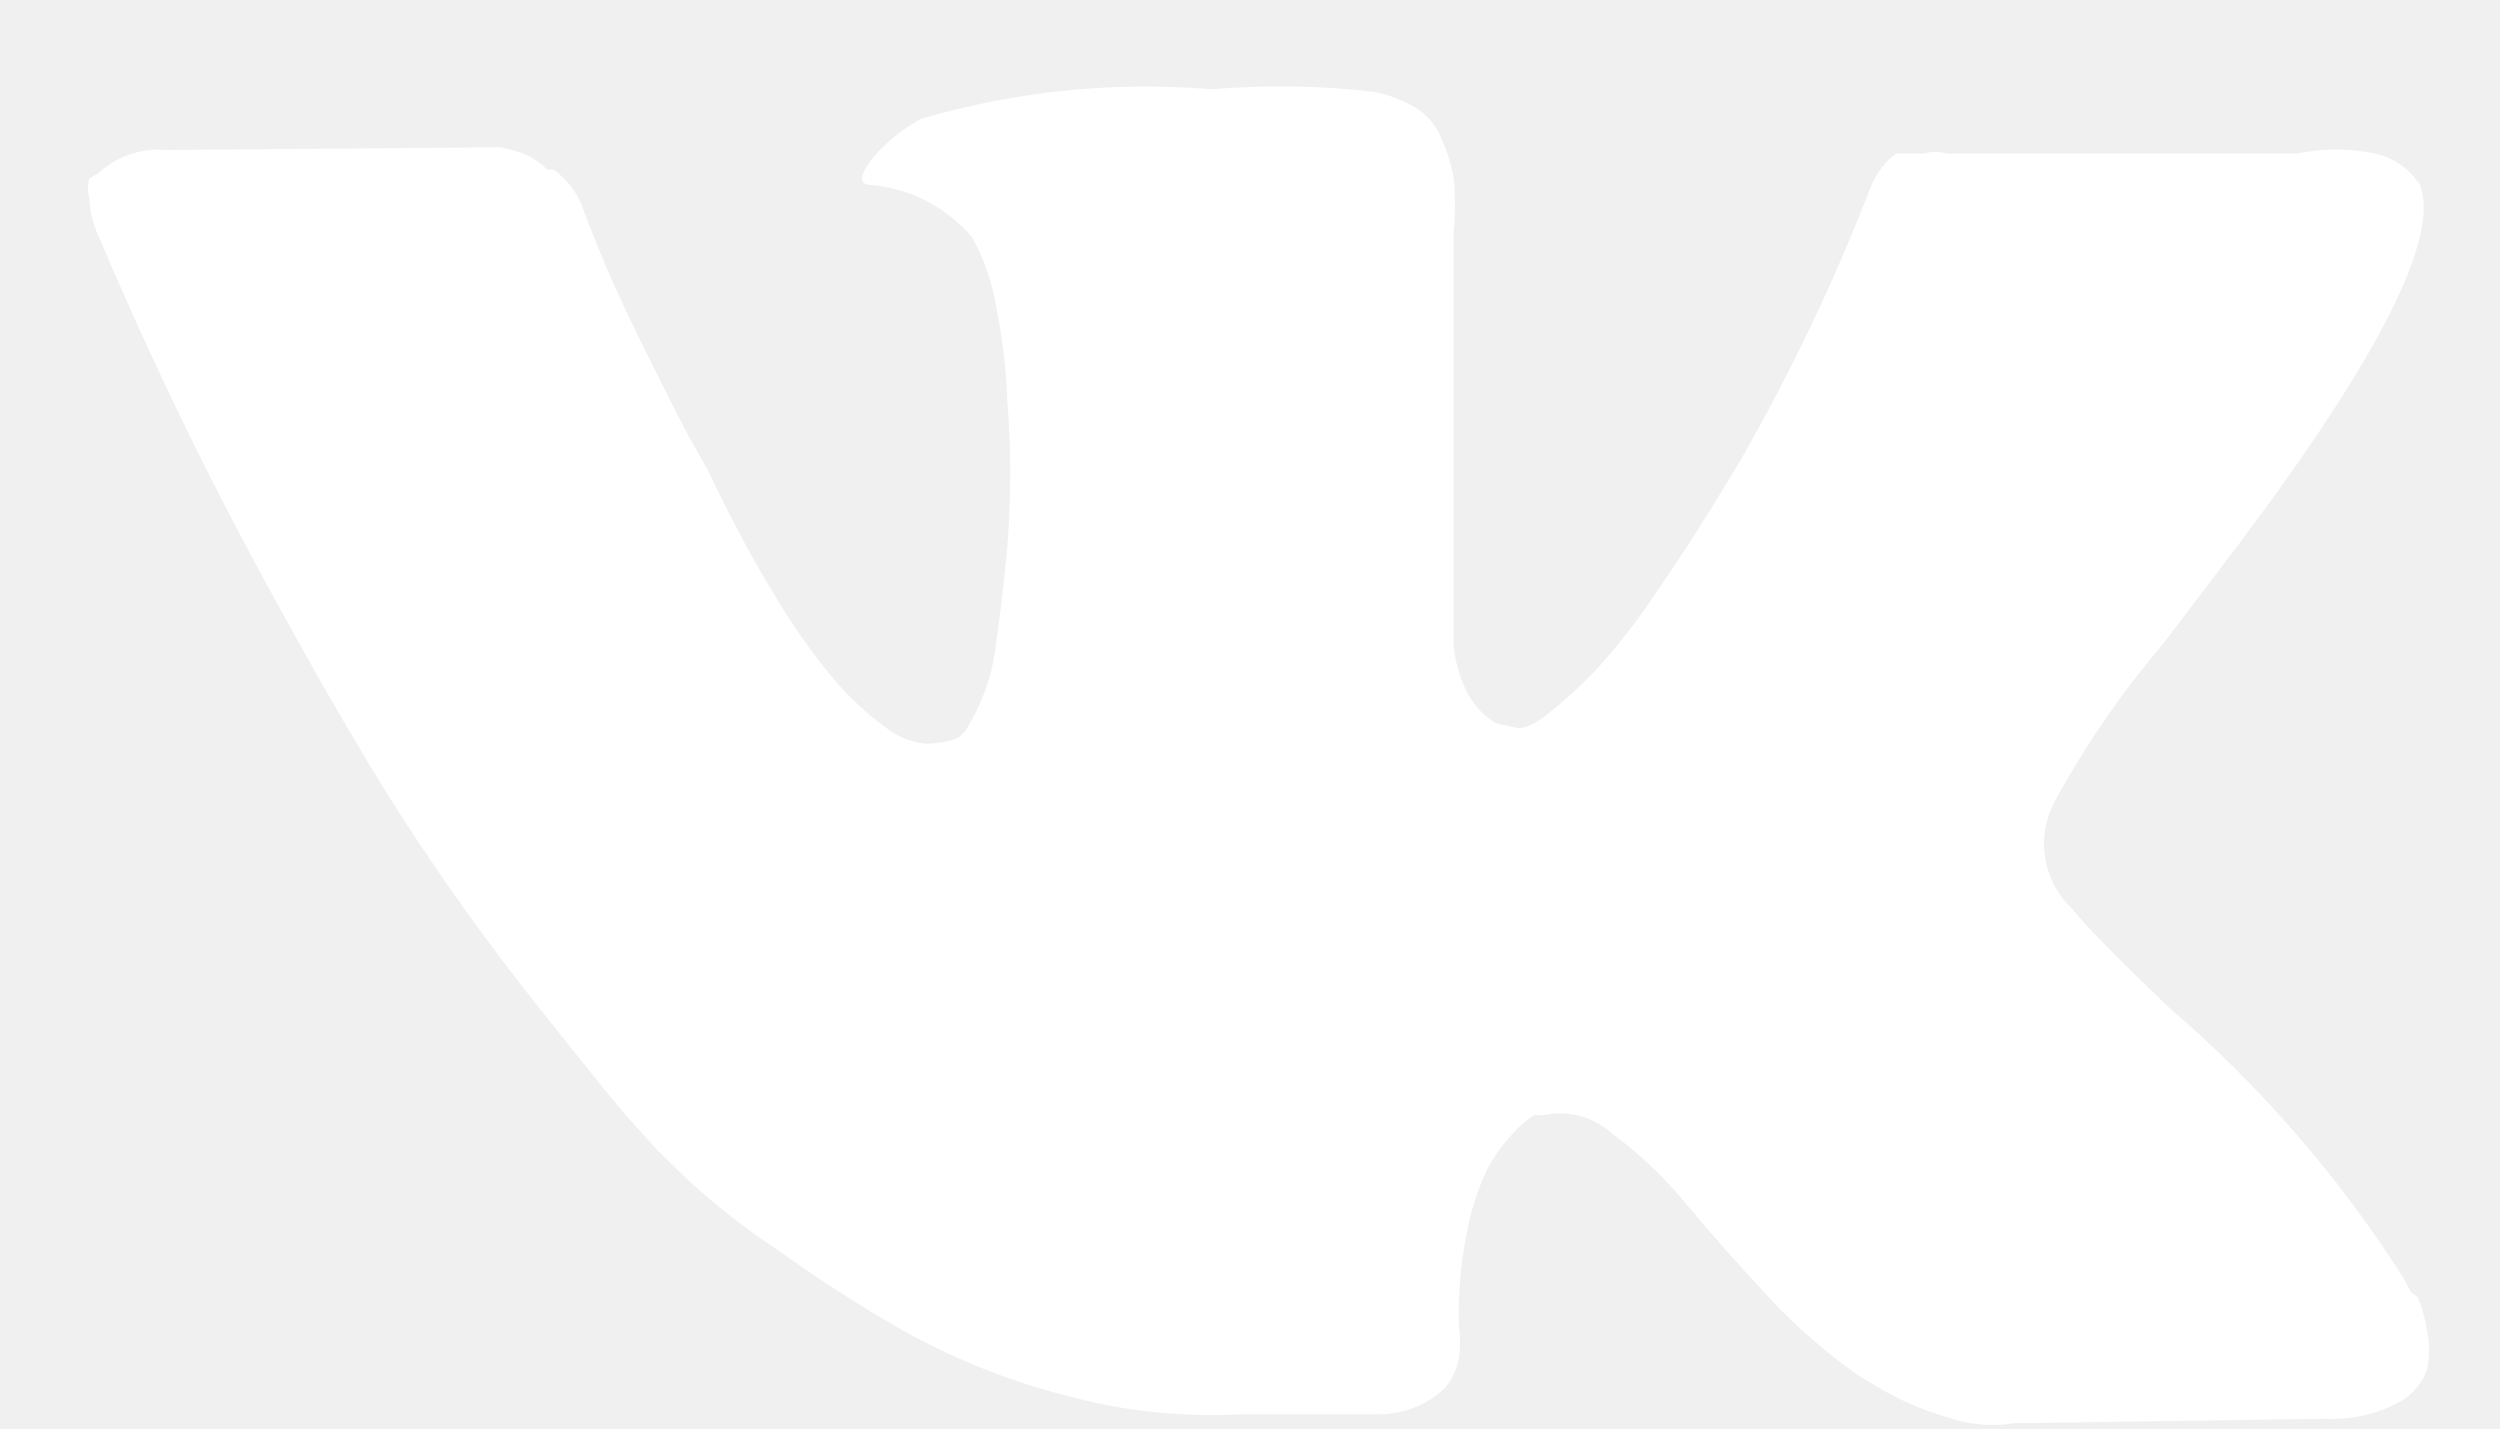
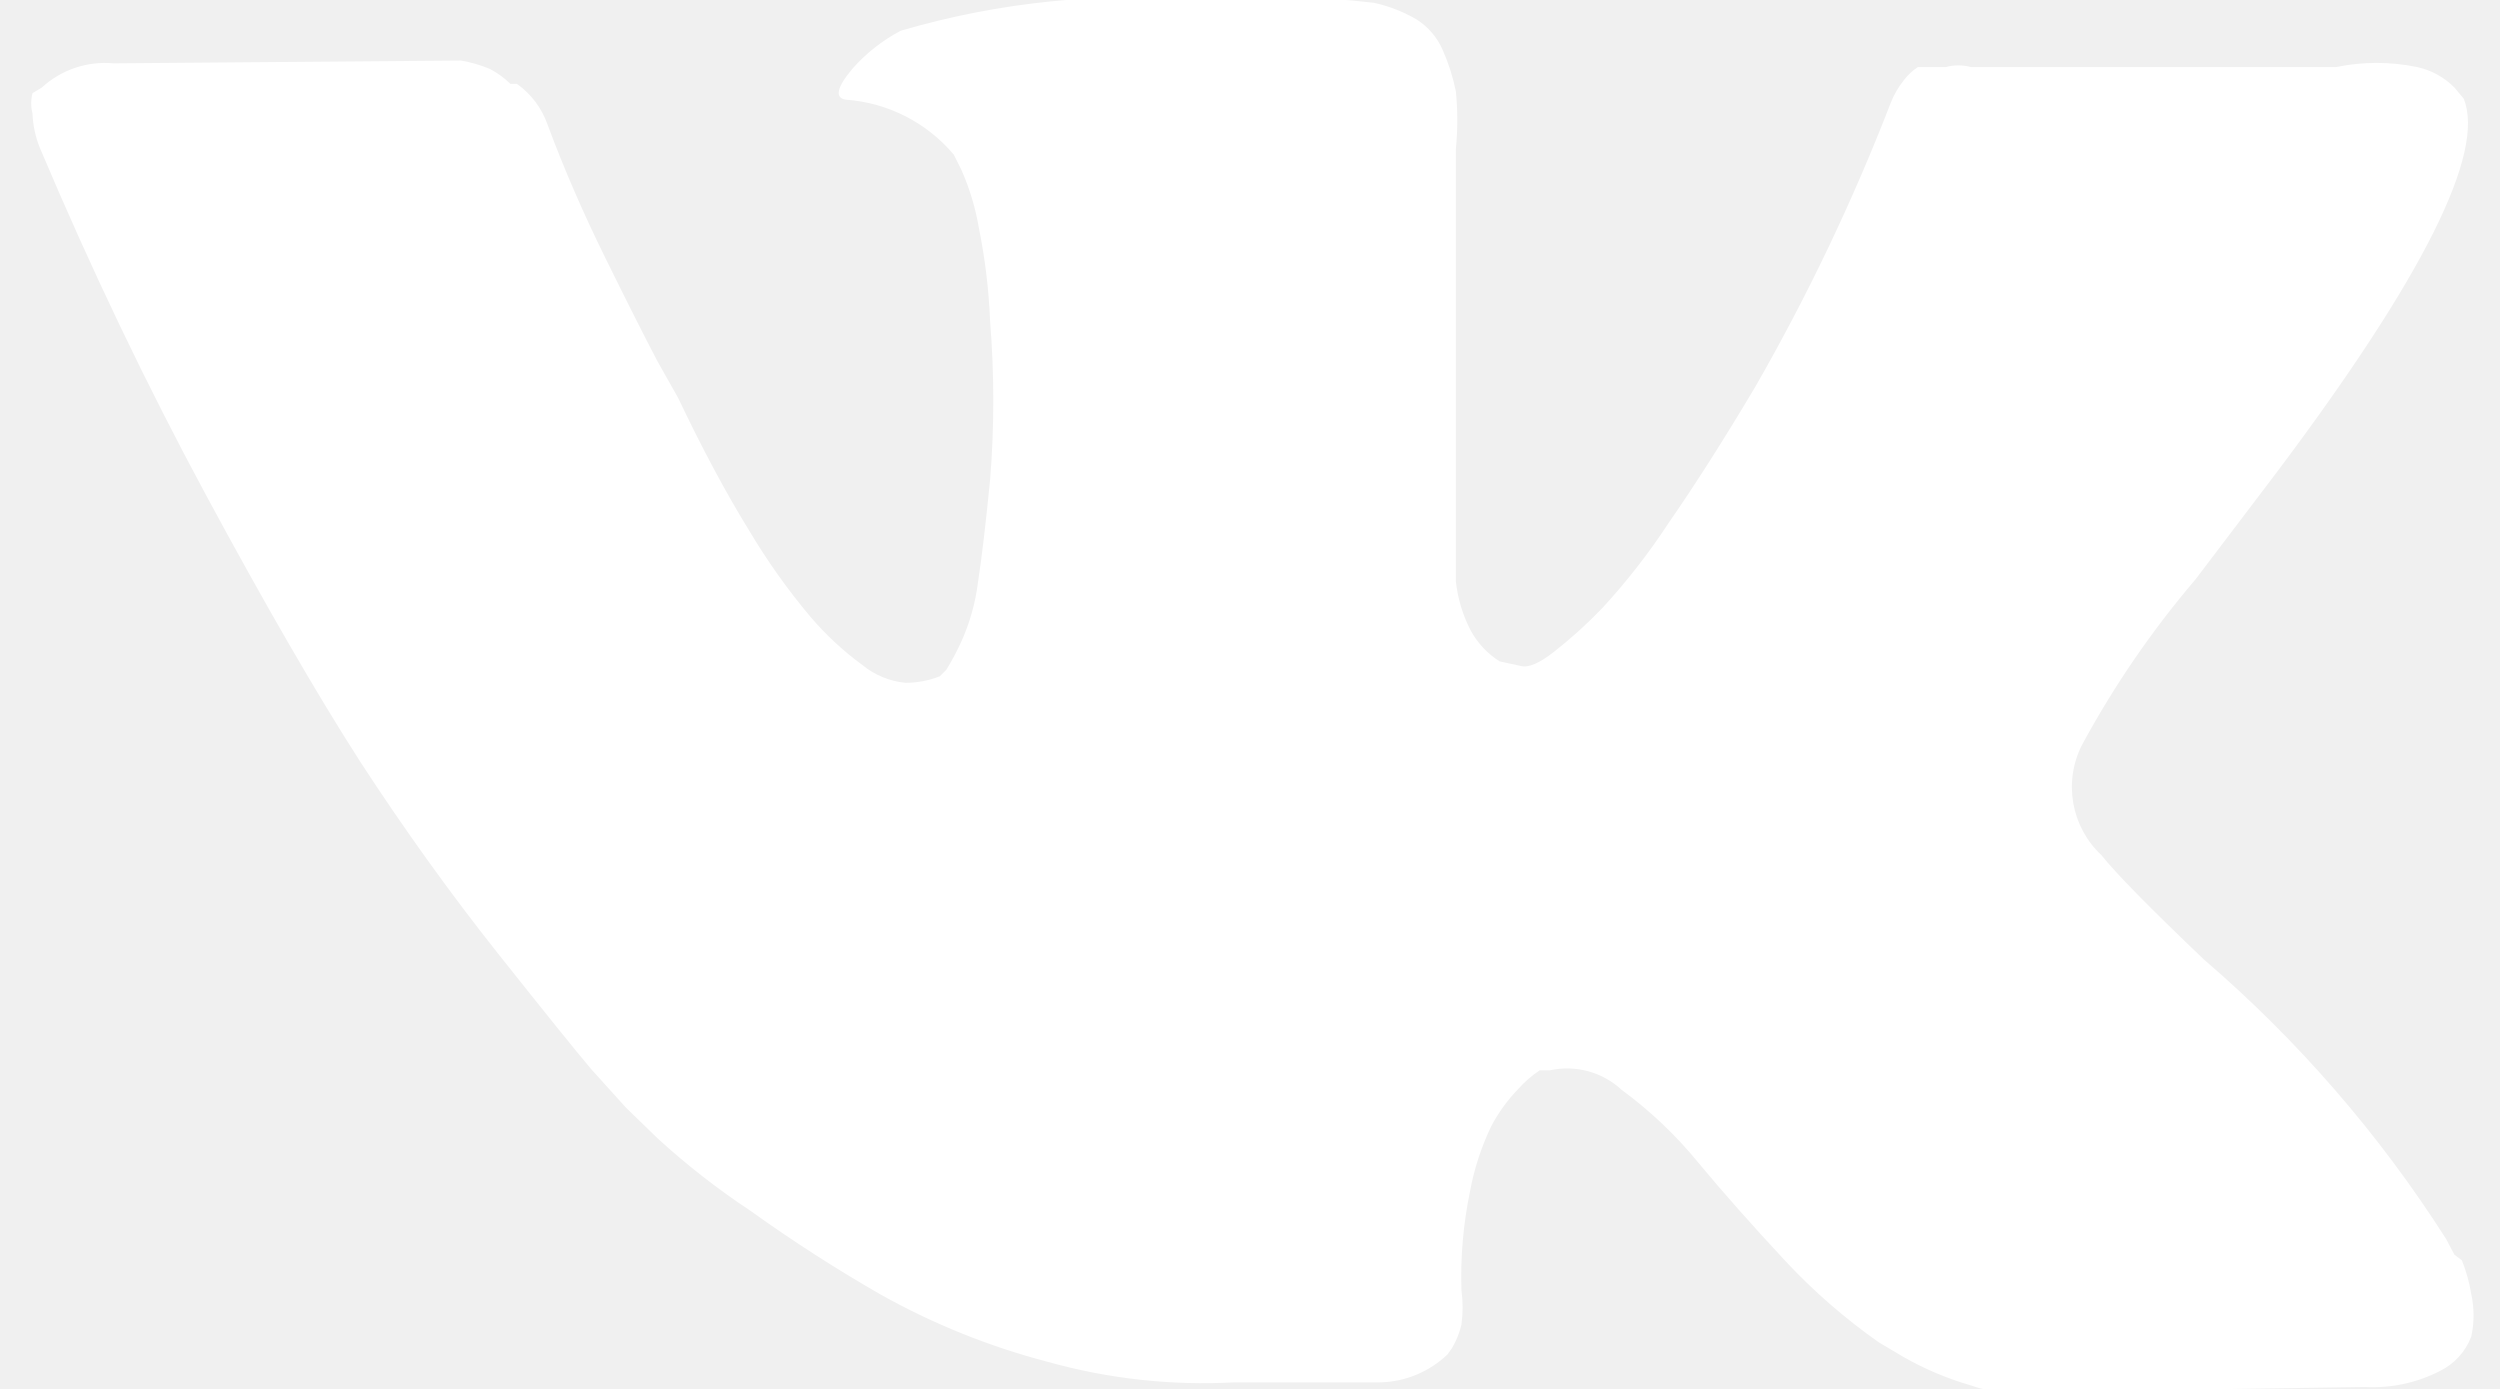
- <svg xmlns="http://www.w3.org/2000/svg" width="28" height="16" viewBox="0 0 28 16" fill="none">
-   <path d="M27 14.47L26.91 14.3C26.195 13.178 25.319 12.167 24.31 11.3C23.73 10.747 23.363 10.373 23.21 10.18C22.886 9.877 22.8 9.396 23 9C23.343 8.365 23.752 7.769 24.22 7.22L25.1 6.06C26.667 3.973 27.333 2.64 27.1 2.06L27 1.94C26.891 1.829 26.752 1.753 26.6 1.72C26.313 1.66 26.017 1.66 25.73 1.72H21.81C21.722 1.696 21.628 1.696 21.54 1.72H21.24C21.182 1.758 21.132 1.805 21.09 1.86C21.032 1.933 20.984 2.013 20.95 2.1C20.542 3.156 20.054 4.179 19.49 5.16C19.157 5.72 18.847 6.207 18.56 6.62C18.349 6.942 18.111 7.247 17.85 7.53C17.688 7.699 17.514 7.856 17.33 8C17.177 8.12 17.06 8.17 16.98 8.15L16.75 8.1C16.62 8.018 16.514 7.905 16.44 7.77C16.354 7.605 16.3 7.425 16.28 7.24V2.6C16.3 2.394 16.3 2.186 16.28 1.98C16.25 1.829 16.203 1.681 16.14 1.54C16.082 1.404 15.985 1.289 15.86 1.21C15.717 1.126 15.562 1.065 15.4 1.03C14.793 0.958 14.18 0.948 13.57 1C12.476 0.909 11.374 1.021 10.32 1.33C10.123 1.434 9.947 1.573 9.8 1.74C9.633 1.94 9.61 2.05 9.73 2.07C10.181 2.102 10.599 2.315 10.89 2.66L10.97 2.82C11.06 3.021 11.124 3.233 11.16 3.45C11.227 3.78 11.267 4.114 11.28 4.45C11.326 5.016 11.326 5.584 11.28 6.15C11.233 6.623 11.19 6.99 11.15 7.25C11.123 7.471 11.062 7.687 10.97 7.89C10.923 7.993 10.87 8.093 10.81 8.19L10.74 8.26C10.622 8.307 10.497 8.33 10.37 8.33C10.201 8.313 10.041 8.247 9.91 8.14C9.704 7.989 9.516 7.815 9.35 7.62C9.105 7.328 8.884 7.017 8.69 6.69C8.443 6.29 8.19 5.817 7.93 5.27L7.71 4.88C7.577 4.627 7.39 4.257 7.15 3.77C6.91 3.283 6.703 2.807 6.53 2.34C6.469 2.163 6.353 2.009 6.2 1.9H6.13C6.065 1.836 5.991 1.782 5.91 1.74C5.81 1.698 5.706 1.668 5.6 1.65L1.87 1.68C1.588 1.654 1.308 1.748 1.1 1.94L1 2C0.981 2.072 0.981 2.148 1 2.22C1.005 2.347 1.032 2.472 1.08 2.59C1.627 3.883 2.22 5.123 2.86 6.31C3.5 7.497 4.053 8.453 4.52 9.18C4.993 9.907 5.487 10.593 6 11.24C6.513 11.887 6.847 12.3 7 12.48L7.37 12.89L7.71 13.22C8.022 13.506 8.357 13.767 8.71 14C9.161 14.324 9.628 14.624 10.11 14.9C10.674 15.215 11.275 15.457 11.9 15.62C12.55 15.802 13.226 15.876 13.9 15.84H15.47C15.739 15.833 15.996 15.726 16.19 15.54L16.24 15.47C16.286 15.392 16.319 15.308 16.34 15.22C16.357 15.097 16.357 14.973 16.34 14.85C16.329 14.498 16.359 14.145 16.43 13.8C16.474 13.554 16.552 13.315 16.66 13.09C16.737 12.944 16.835 12.809 16.95 12.69C17.018 12.614 17.095 12.546 17.18 12.49H17.29C17.566 12.43 17.853 12.508 18.06 12.7C18.369 12.927 18.648 13.193 18.89 13.49C19.15 13.803 19.46 14.153 19.82 14.54C20.122 14.864 20.458 15.155 20.82 15.41L21.09 15.57C21.314 15.697 21.552 15.798 21.8 15.87C22.043 15.957 22.305 15.981 22.56 15.94L26.04 15.89C26.317 15.905 26.593 15.846 26.84 15.72C26.997 15.645 27.118 15.512 27.18 15.35C27.214 15.198 27.214 15.041 27.18 14.89C27.16 14.767 27.126 14.646 27.08 14.53L27 14.47Z" fill="white" />
+ <svg xmlns="http://www.w3.org/2000/svg" width="27" height="15" viewBox="0 0 26.14 14.91">
+   <path d="M26 13.47l-.09-.17a13.55 13.55 0 0 0-2.6-3q-.87-.83-1.1-1.12A1 1 0 0 1 22 8a10.27 10.27 0 0 1 1.22-1.78l.88-1.16q2.35-3.13 2-4L26 .94a.8.8 0 0 0-.4-.22 2.14 2.14 0 0 0-.87 0h-3.92a.51.51 0 0 0-.27 0h-.3a.6.6 0 0 0-.15.14.93.93 0 0 0-.14.24 22.22 22.22 0 0 1-1.46 3.06q-.5.84-.93 1.46a7 7 0 0 1-.71.91 4.94 4.94 0 0 1-.52.47q-.23.18-.35.15l-.23-.05a.9.9 0 0 1-.31-.33 1.49 1.49 0 0 1-.16-.53V1.6a3.14 3.14 0 0 0 0-.62 2.12 2.12 0 0 0-.14-.44.73.73 0 0 0-.28-.33 1.57 1.57 0 0 0-.46-.18A9 9 0 0 0 12.57 0a8.93 8.93 0 0 0-3.25.33 1.83 1.83 0 0 0-.52.41q-.25.3-.07.33a1.67 1.67 0 0 1 1.16.59l.08.16a2.6 2.6 0 0 1 .19.63 6.32 6.32 0 0 1 .12 1 10.59 10.59 0 0 1 0 1.7q-.07.71-.13 1.1a2.21 2.21 0 0 1-.18.64 2.69 2.69 0 0 1-.16.3l-.07.07a1 1 0 0 1-.37.07.86.86 0 0 1-.46-.19 3.27 3.27 0 0 1-.56-.52 7 7 0 0 1-.66-.93q-.37-.6-.76-1.42l-.22-.39q-.2-.38-.56-1.11t-.62-1.43A.9.9 0 0 0 5.2.9h-.07a.93.93 0 0 0-.22-.16A1.44 1.44 0 0 0 4.6.65L.87.68A1 1 0 0 0 .1.94L0 1a.44.44 0 0 0 0 .22 1.08 1.08 0 0 0 .08.37Q.9 3.53 1.86 5.31t1.66 2.87Q4.23 9.27 5 10.24t1 1.24l.37.41.34.33a8.06 8.06 0 0 0 1 .78 16.34 16.34 0 0 0 1.4.9 7.6 7.6 0 0 0 1.79.72 6.19 6.19 0 0 0 2 .22h1.57a1.08 1.08 0 0 0 .72-.3l.05-.07a.9.9 0 0 0 .1-.25 1.38 1.38 0 0 0 0-.37 4.48 4.48 0 0 1 .09-1.05 2.77 2.77 0 0 1 .23-.71 1.74 1.74 0 0 1 .29-.4 1.19 1.19 0 0 1 .23-.2h.11a.86.86 0 0 1 .77.21 4.52 4.52 0 0 1 .83.79q.39.47.93 1.05a6.41 6.41 0 0 0 1 .87l.27.16a3.31 3.31 0 0 0 .71.3 1.53 1.53 0 0 0 .76.07l3.48-.05a1.58 1.58 0 0 0 .8-.17.68.68 0 0 0 .34-.37 1.06 1.06 0 0 0 0-.46 1.71 1.71 0 0 0-.1-.36z" fill="#fff" />
</svg>
